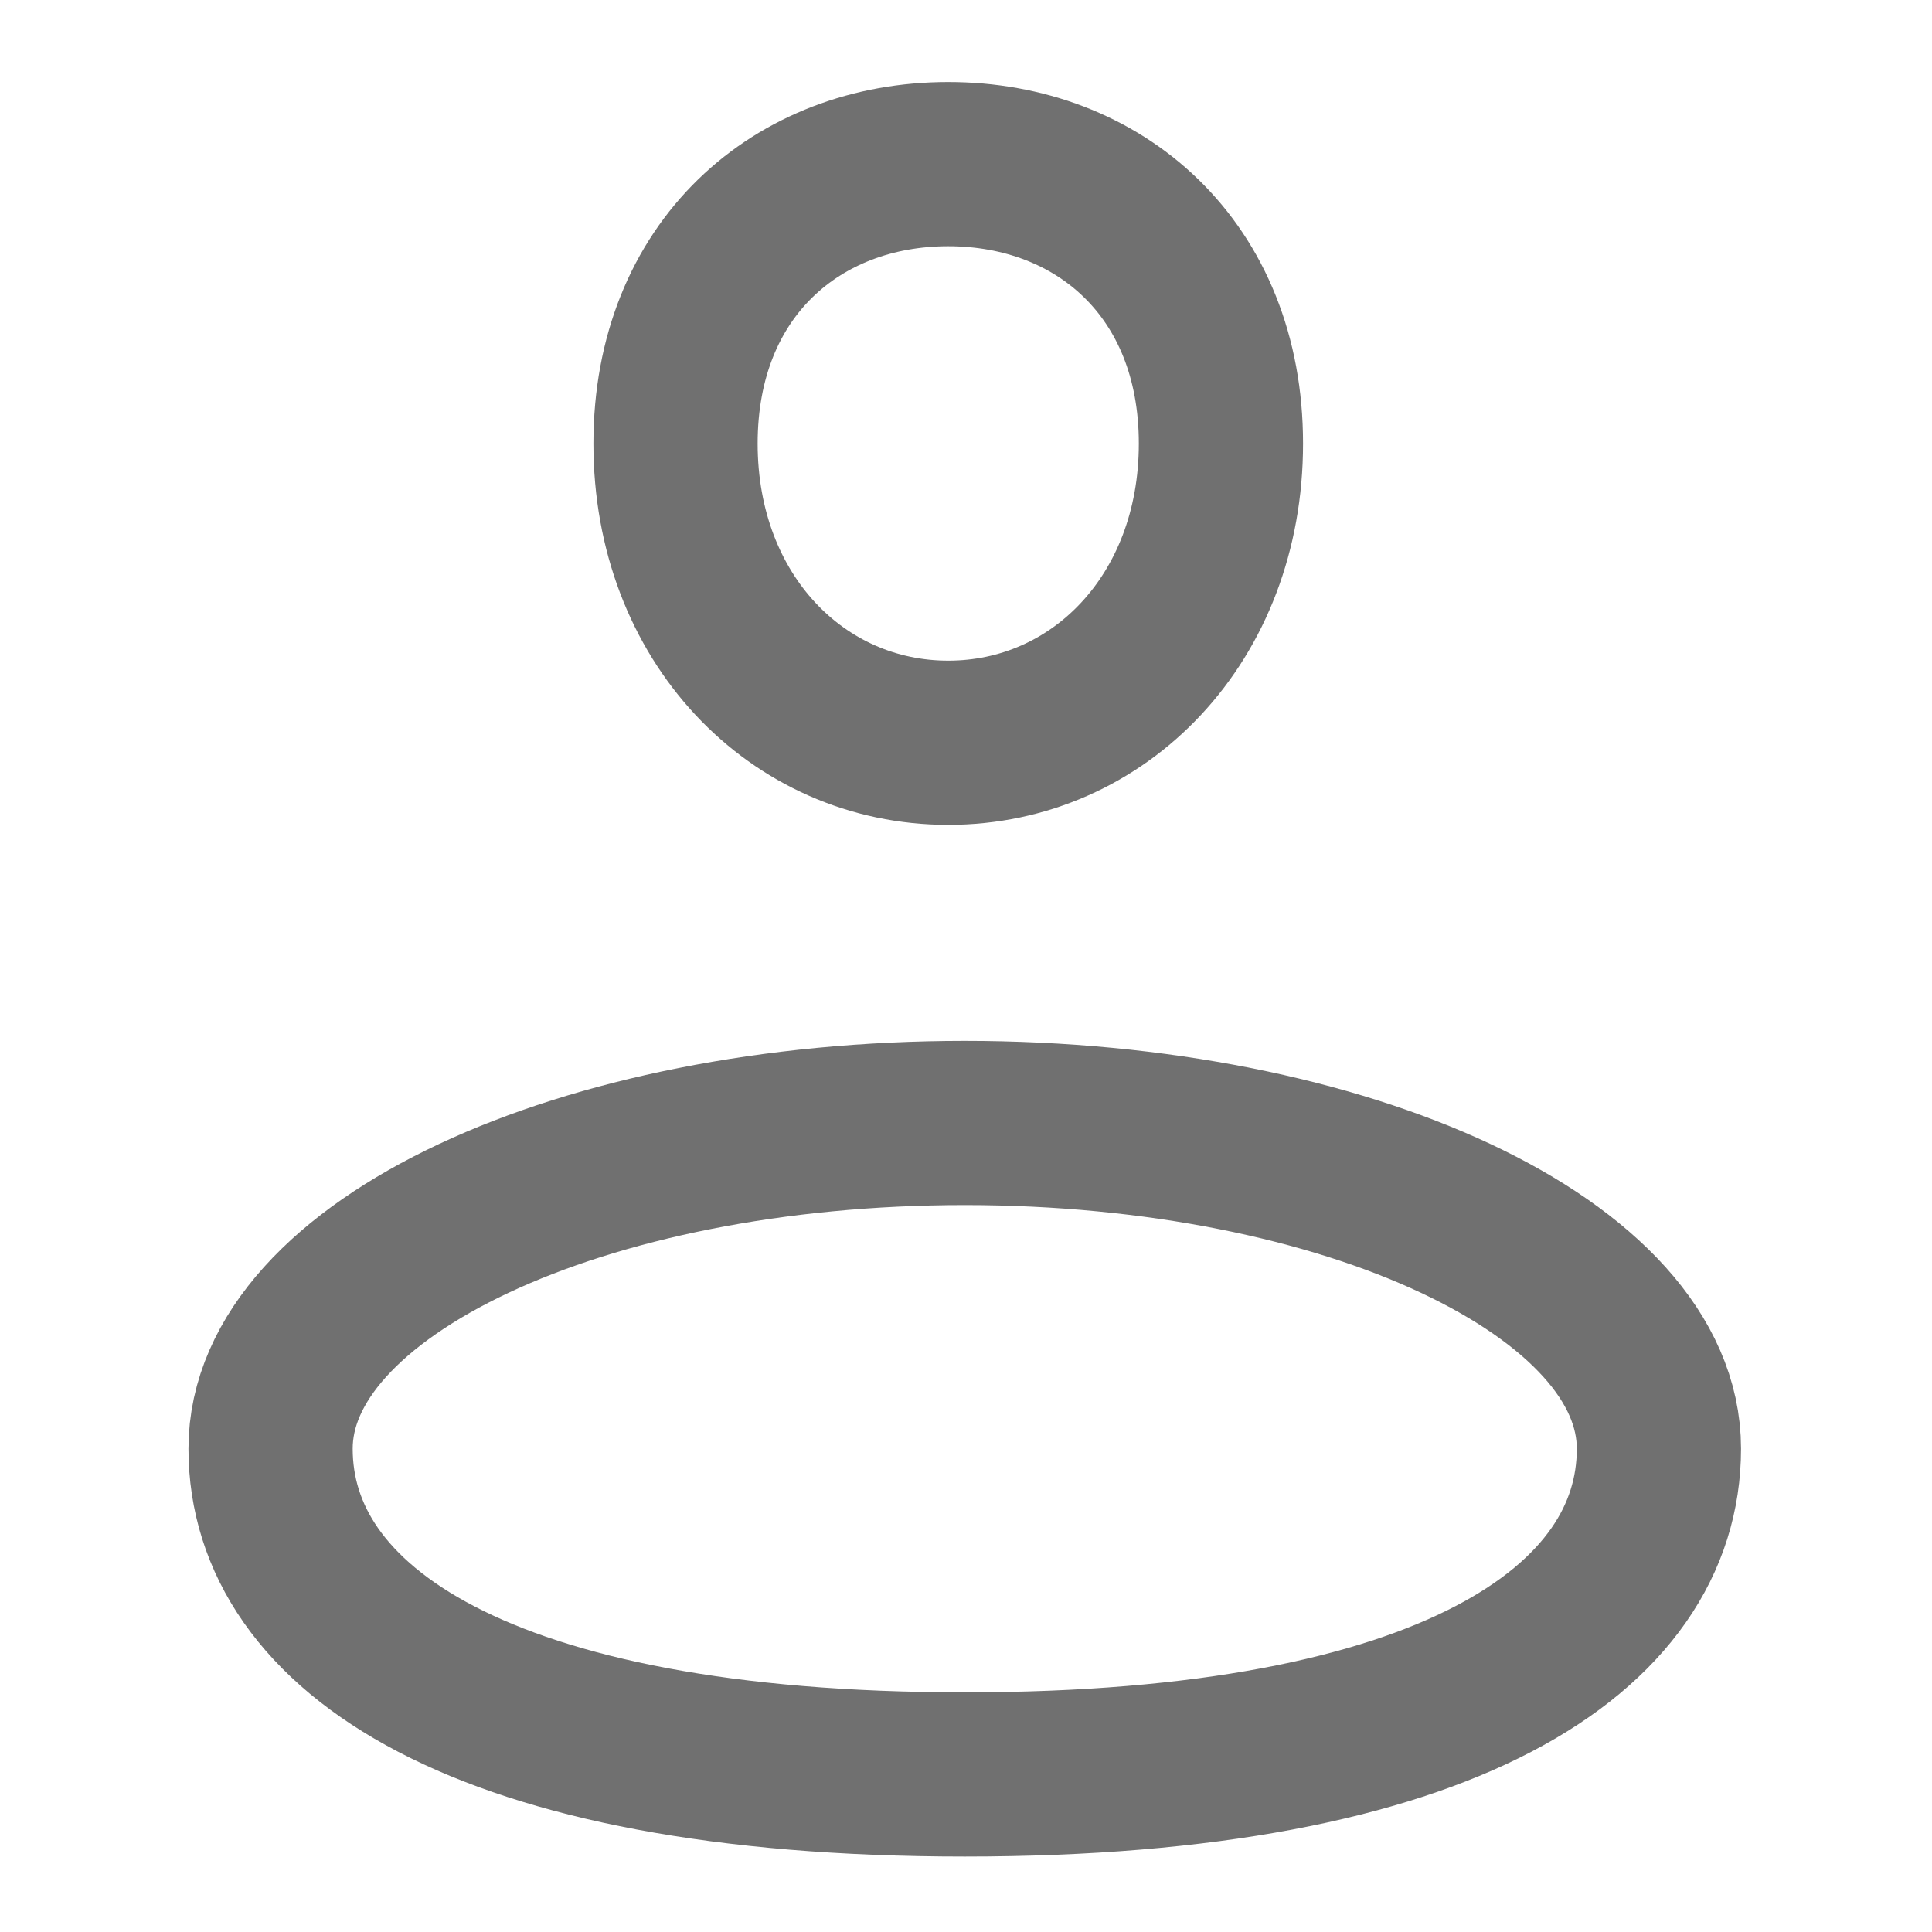
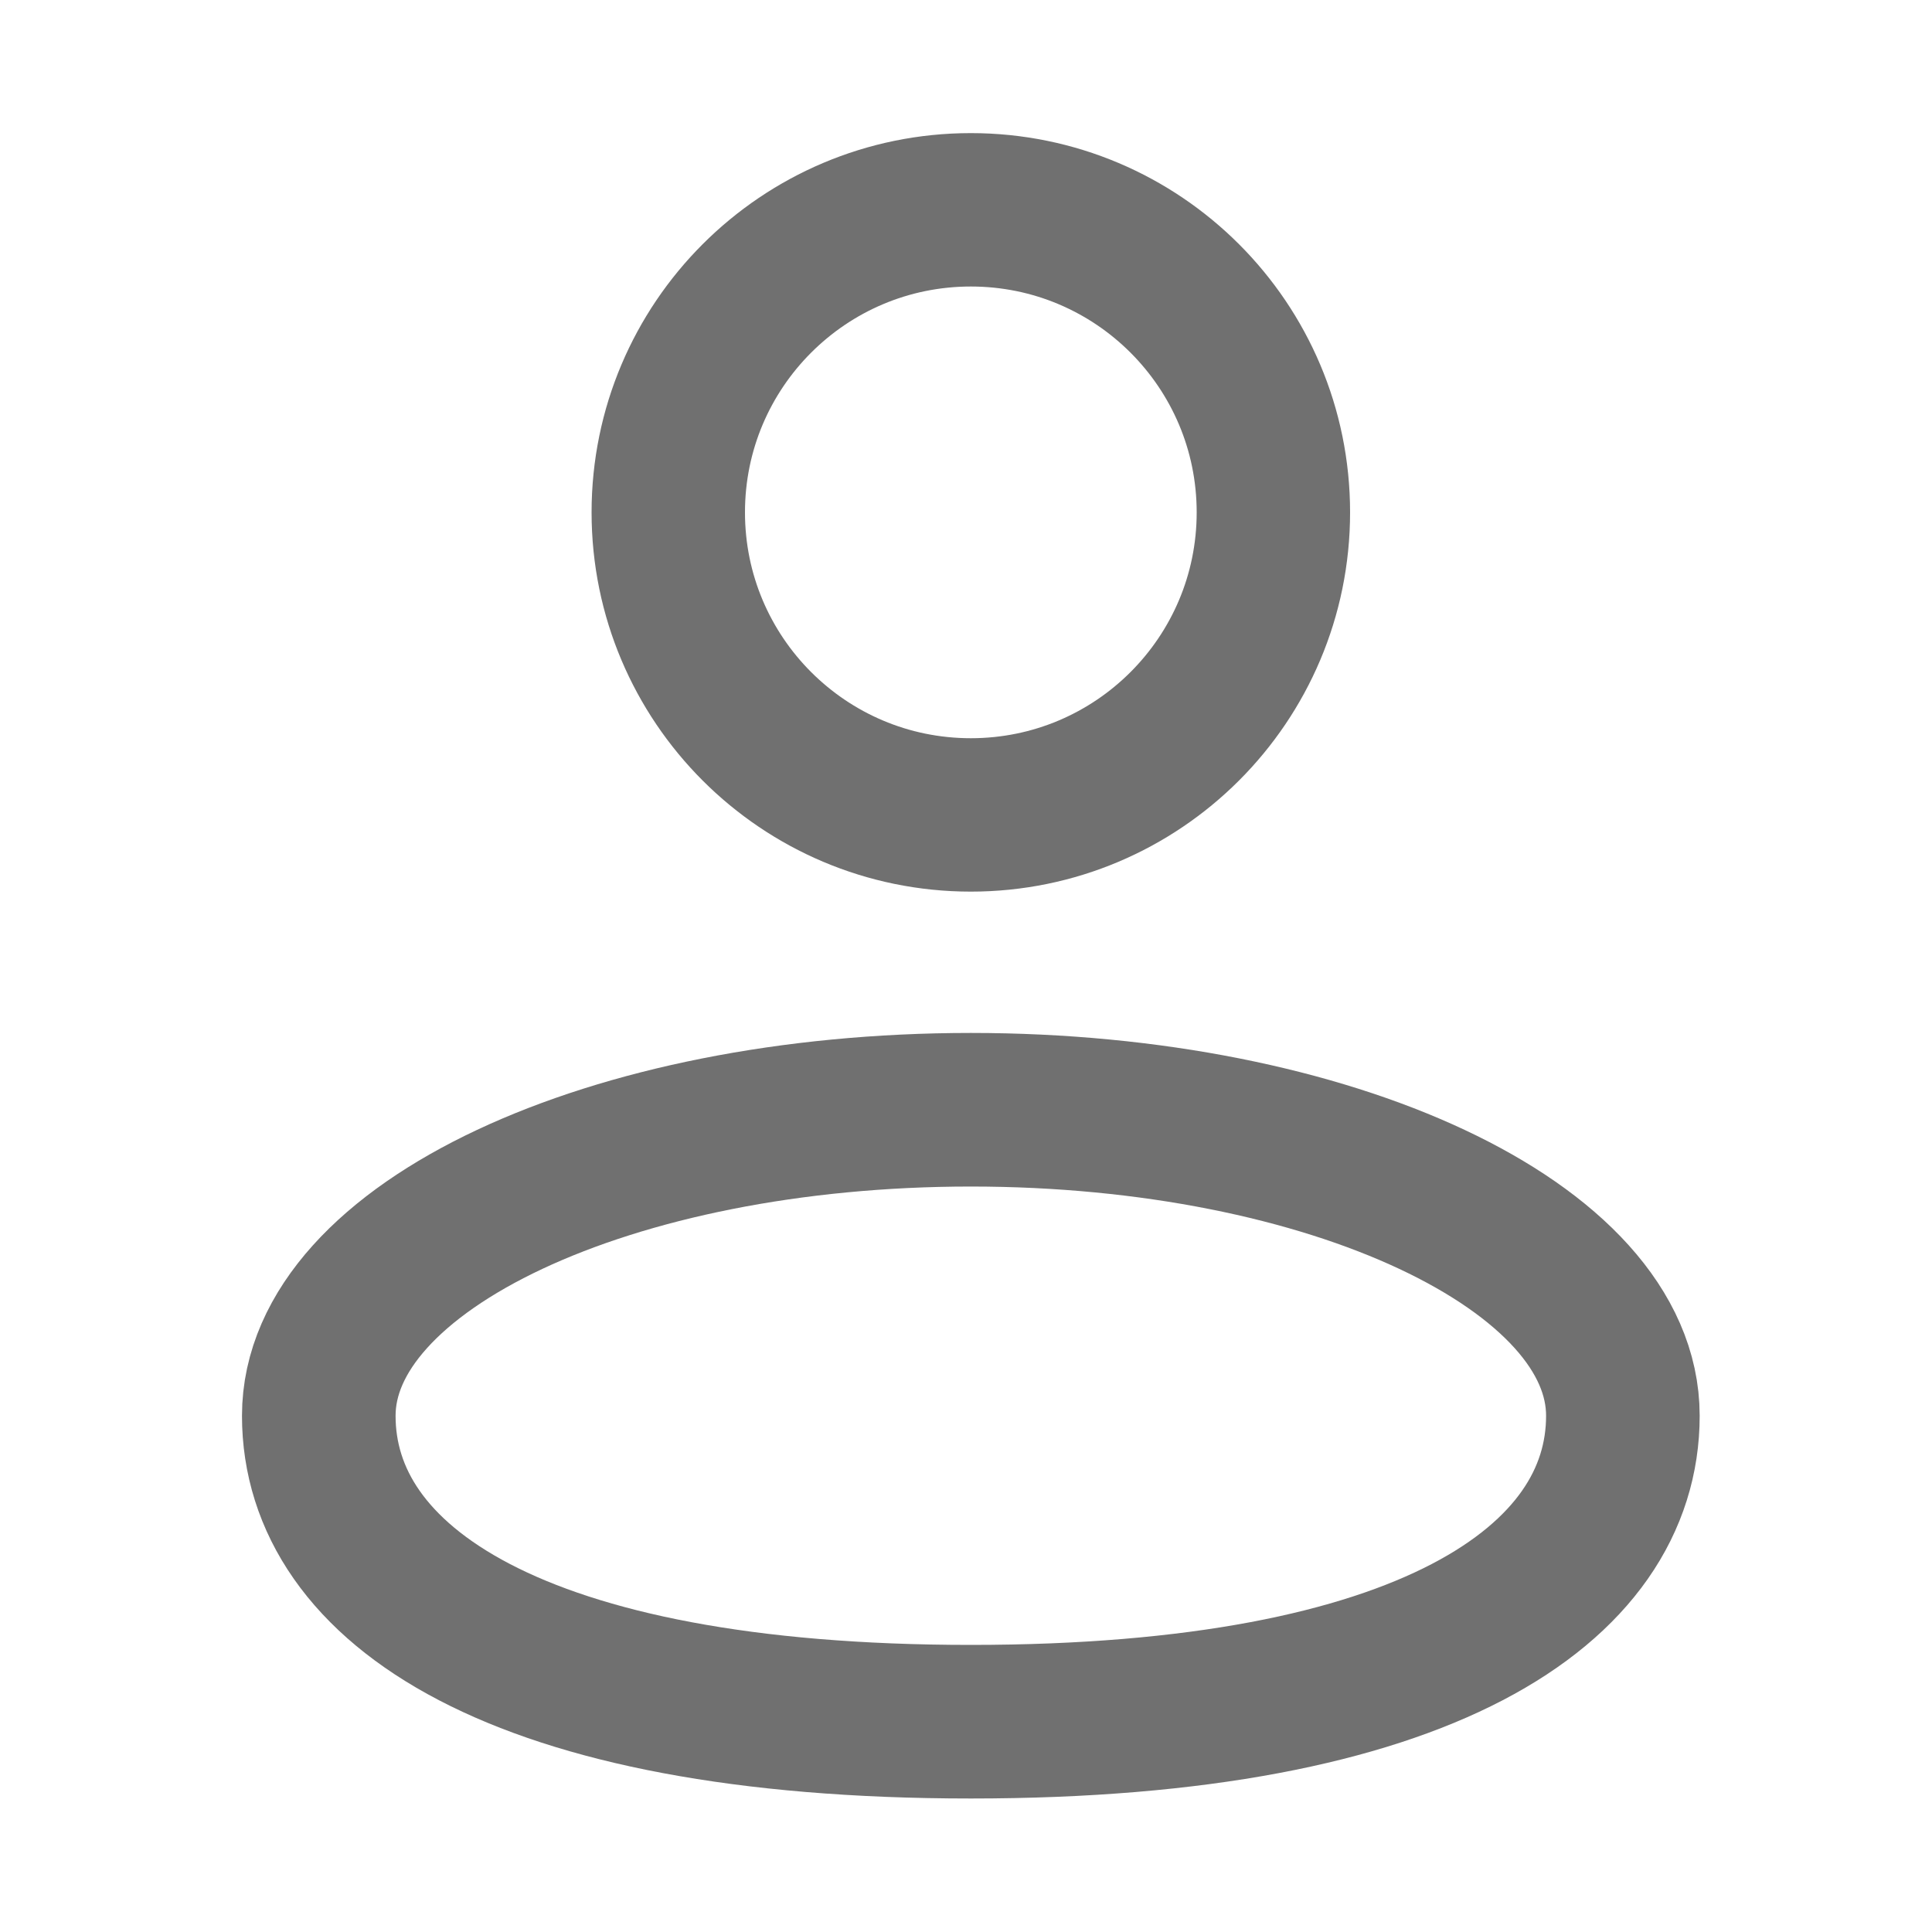
<svg xmlns="http://www.w3.org/2000/svg" width="20" height="20" viewBox="0 0 20 20" fill="none">
-   <path d="M12.639 4.592C12.639 6.403 11.375 7.689 9.816 7.689C8.257 7.689 6.993 6.403 6.993 4.592C6.993 2.781 8.257 1.699 9.816 1.699C11.375 1.699 12.639 2.781 12.639 4.592Z" stroke="#707070" stroke-width="1.7" stroke-linecap="round" stroke-linejoin="round" />
-   <path d="M17.173 14.997C17.173 16.859 14.995 18.369 9.987 18.369C4.978 18.369 2.801 16.859 2.801 14.997C2.801 13.134 6.018 11.625 9.987 11.625C13.956 11.625 17.173 13.134 17.173 14.997Z" stroke="#707070" stroke-width="1.7" stroke-linecap="round" stroke-linejoin="round" />
+   <path d="M16.8 14.656C16.8 16.405 14.755 17.823 10.05 17.823C5.346 17.823 3.3 16.405 3.3 14.656C3.3 12.906 6.322 11.488 10.05 11.488C13.778 11.488 16.8 12.906 16.8 14.656Z" stroke="#707070" stroke-width="1.59" stroke-linecap="round" stroke-linejoin="round" />
+   <circle cx="10.05" cy="5.304" r="3.132" stroke="#707070" stroke-width="1.588" />
</svg>
